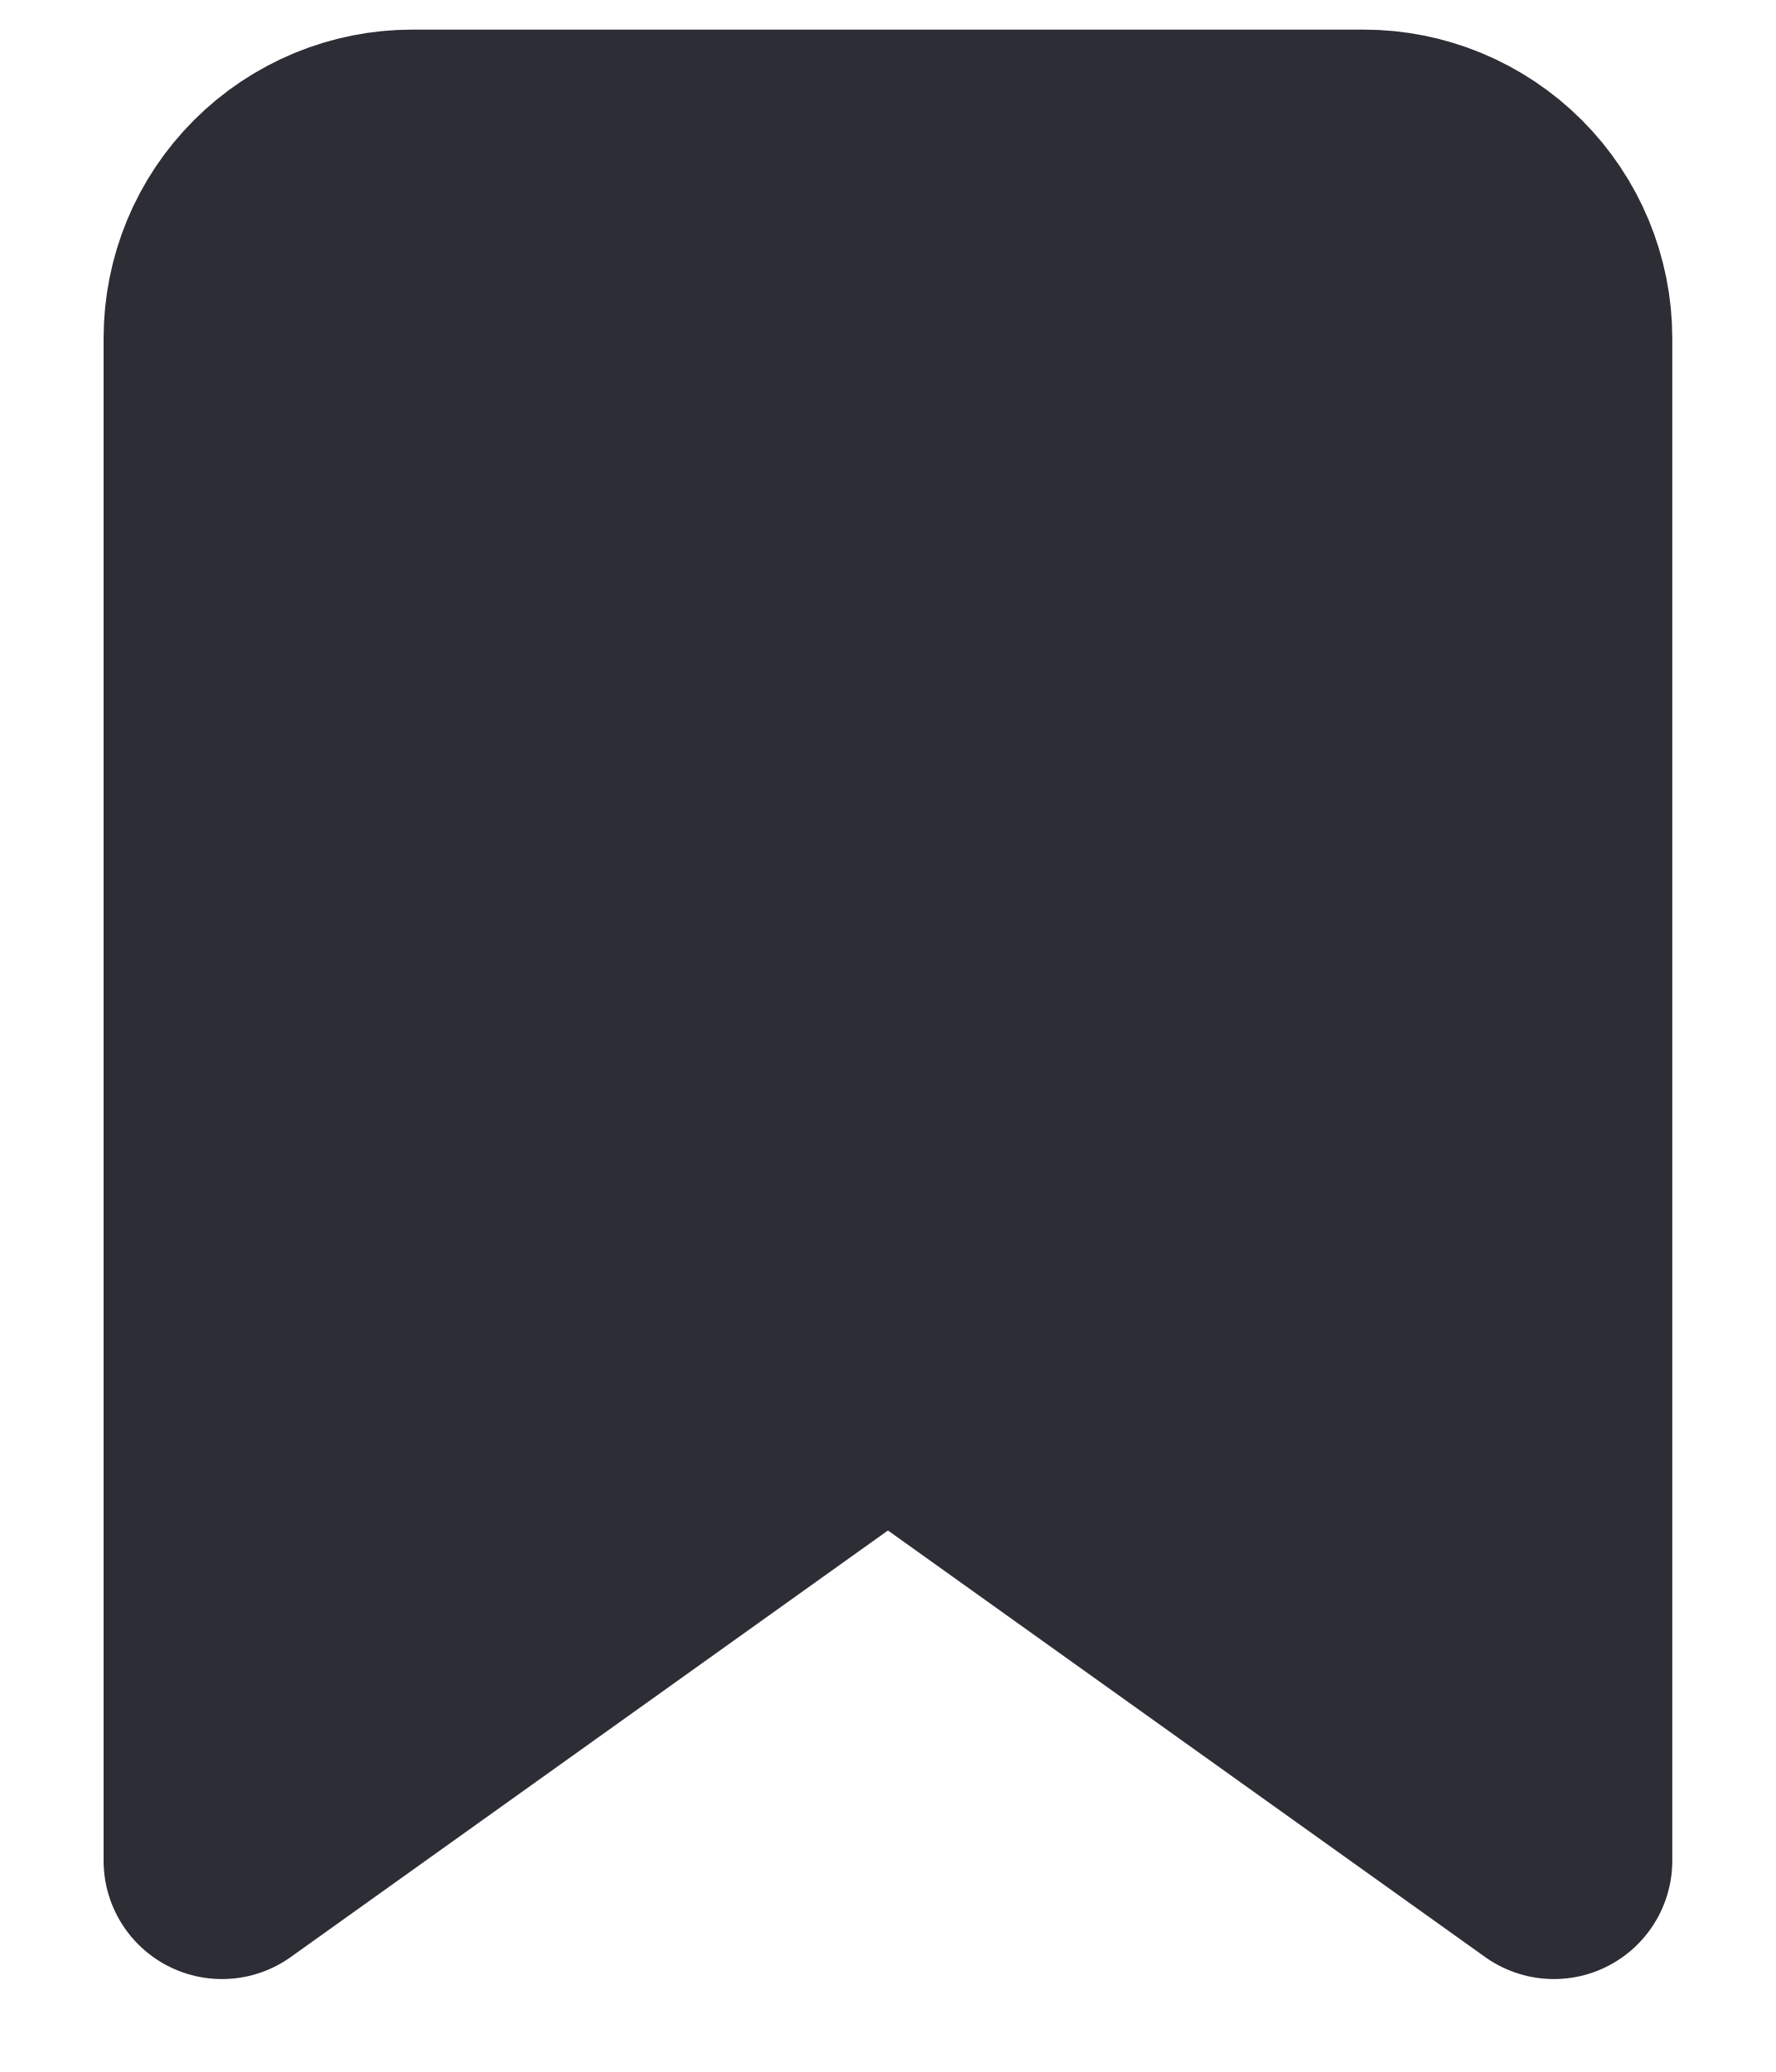
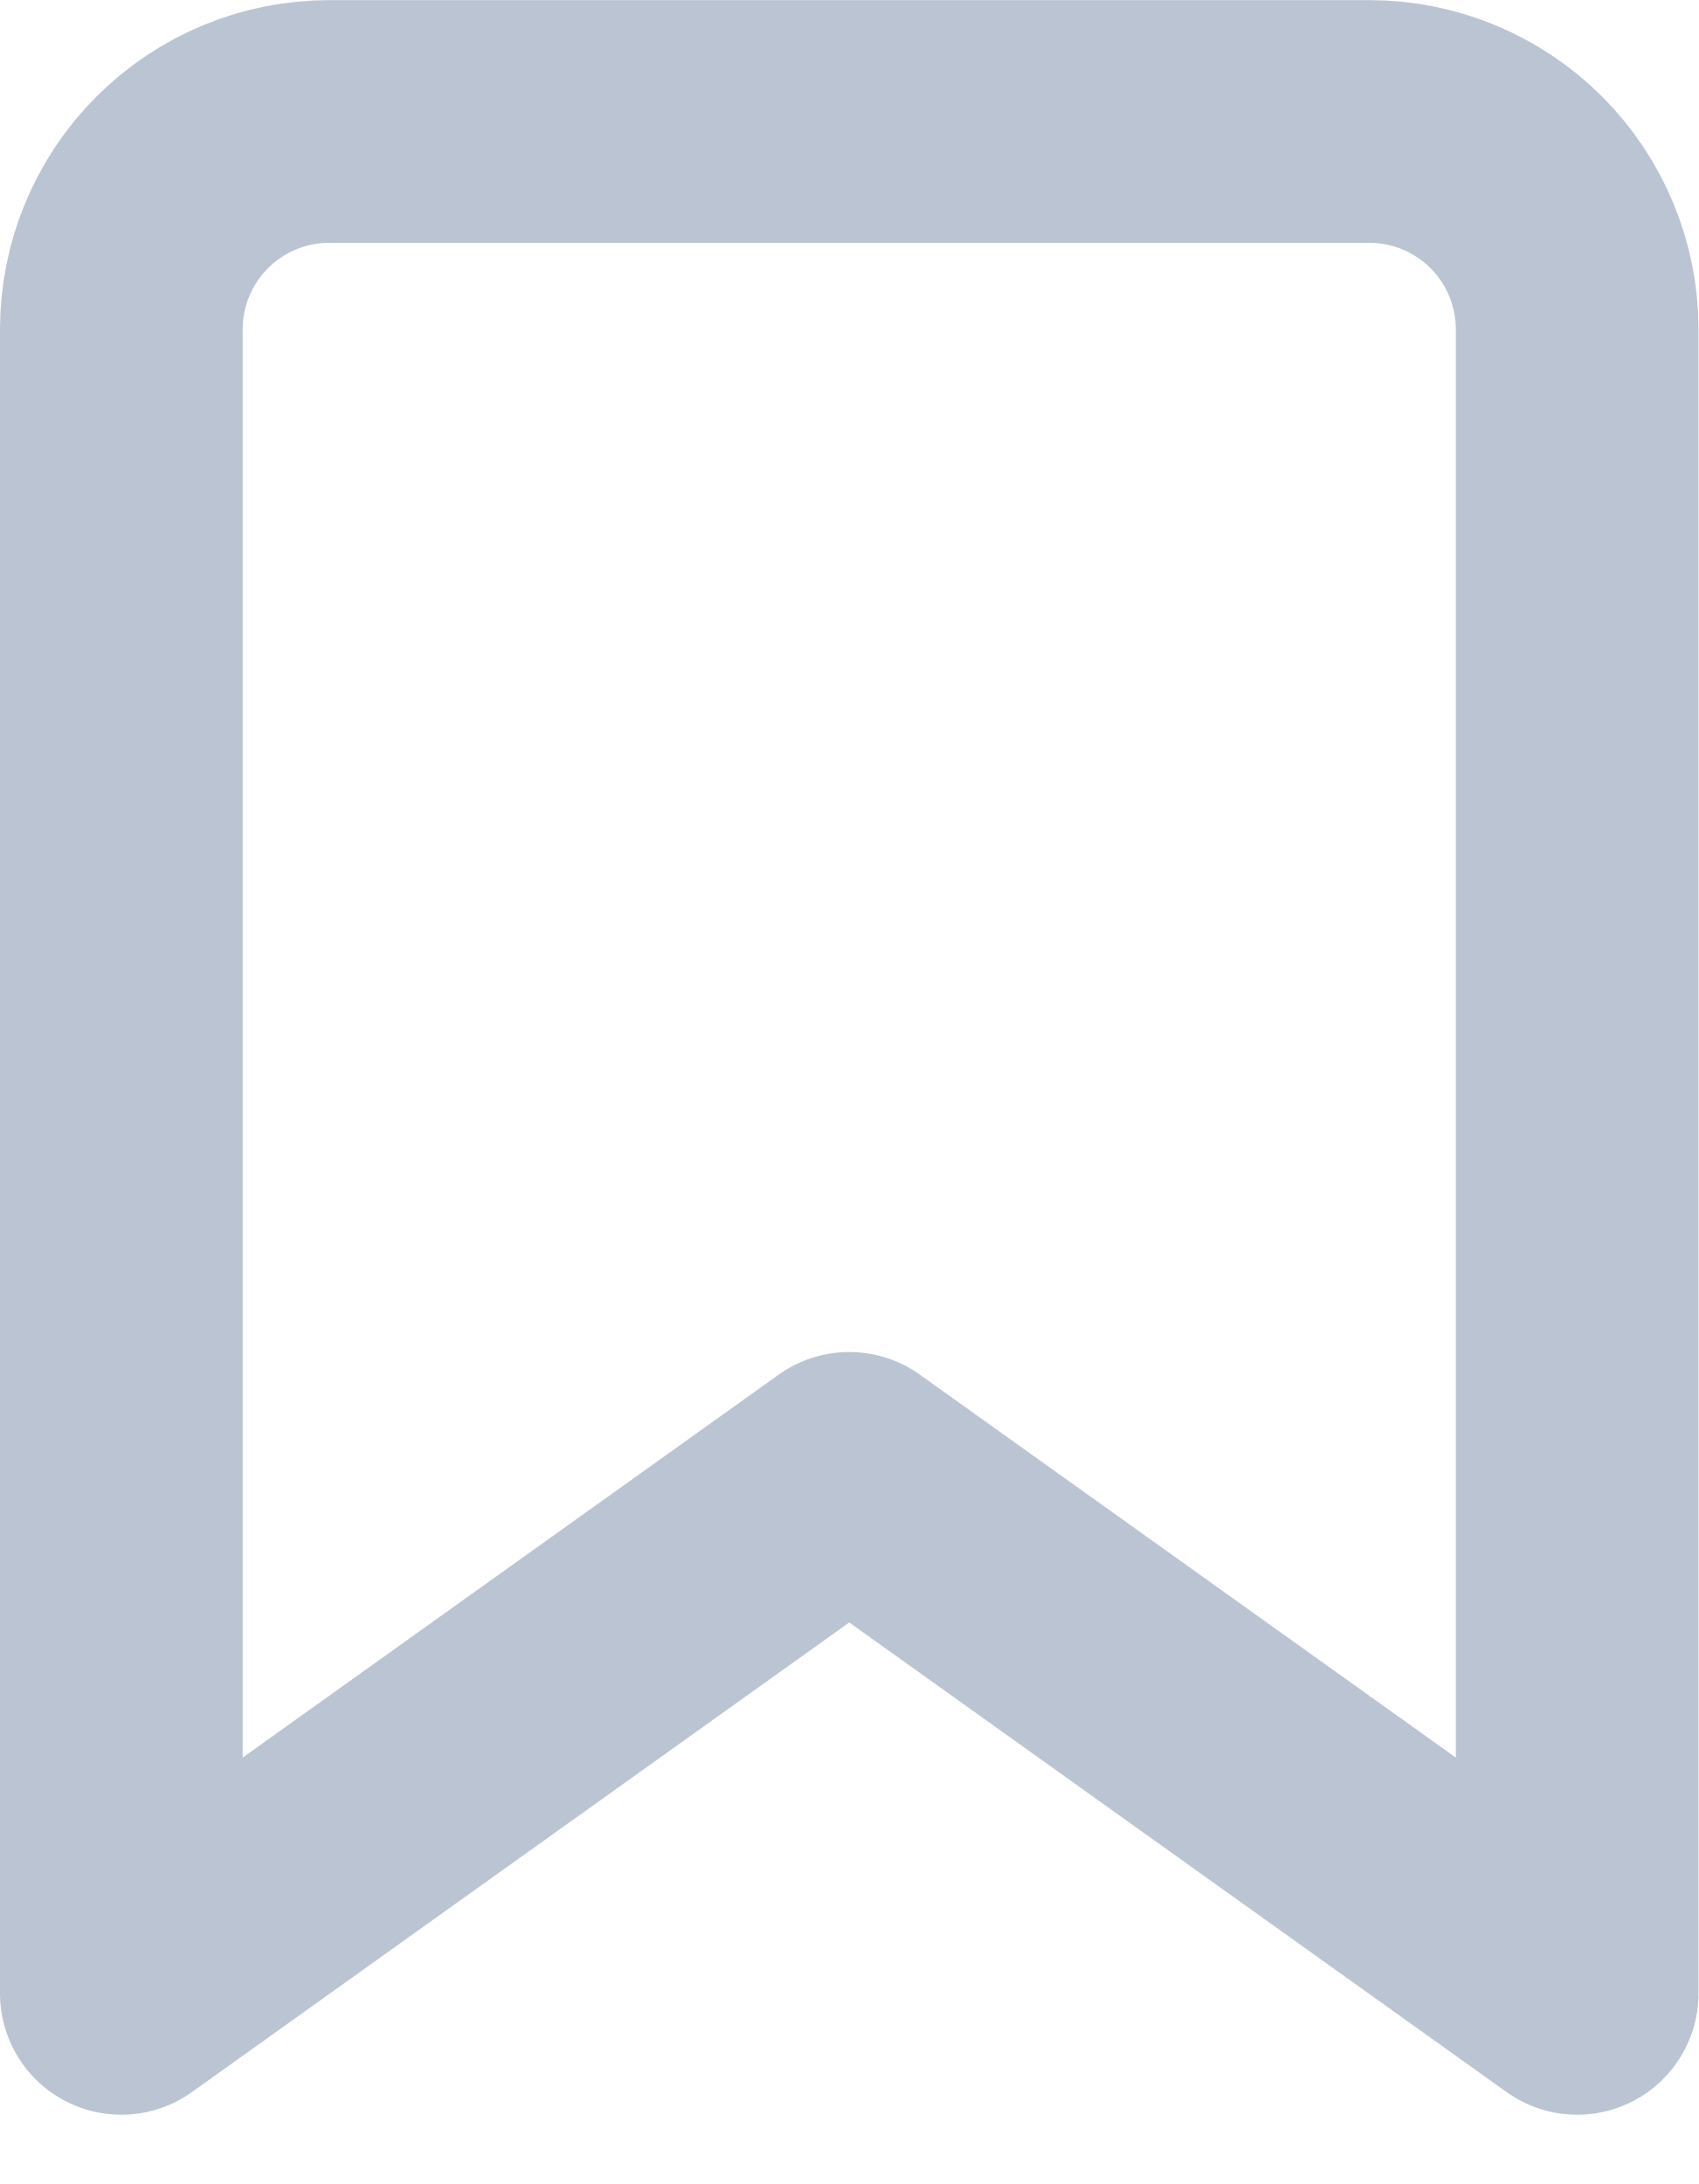
- <svg xmlns="http://www.w3.org/2000/svg" width="12" height="14" viewBox="0 0 12 14" fill="none">
-   <path d="M10.5 12.572L6 9.358L1.5 12.572V2.286C1.5 1.945 1.635 1.618 1.877 1.377C2.118 1.136 2.445 1 2.786 1H9.214C9.555 1 9.882 1.136 10.123 1.377C10.364 1.618 10.5 1.945 10.5 2.286V12.572Z" fill="#2C2D35" stroke="#2C2D35" stroke-width="1.6" stroke-linecap="round" stroke-linejoin="round" />
+ <svg xmlns="http://www.w3.org/2000/svg" width="14" height="18" viewBox="0 0 14 18" fill="none">
+   <path d="M13 16.429L7 12.143L1 16.429V2.715C1 2.26 1.181 1.824 1.502 1.503C1.824 1.181 2.26 1.001 2.714 1.001H11.286C11.74 1.001 12.176 1.181 12.498 1.503C12.819 1.824 13 2.26 13 2.715V16.429Z" stroke="#BBC4D2" stroke-width="2" stroke-linecap="round" stroke-linejoin="round" />
</svg>
